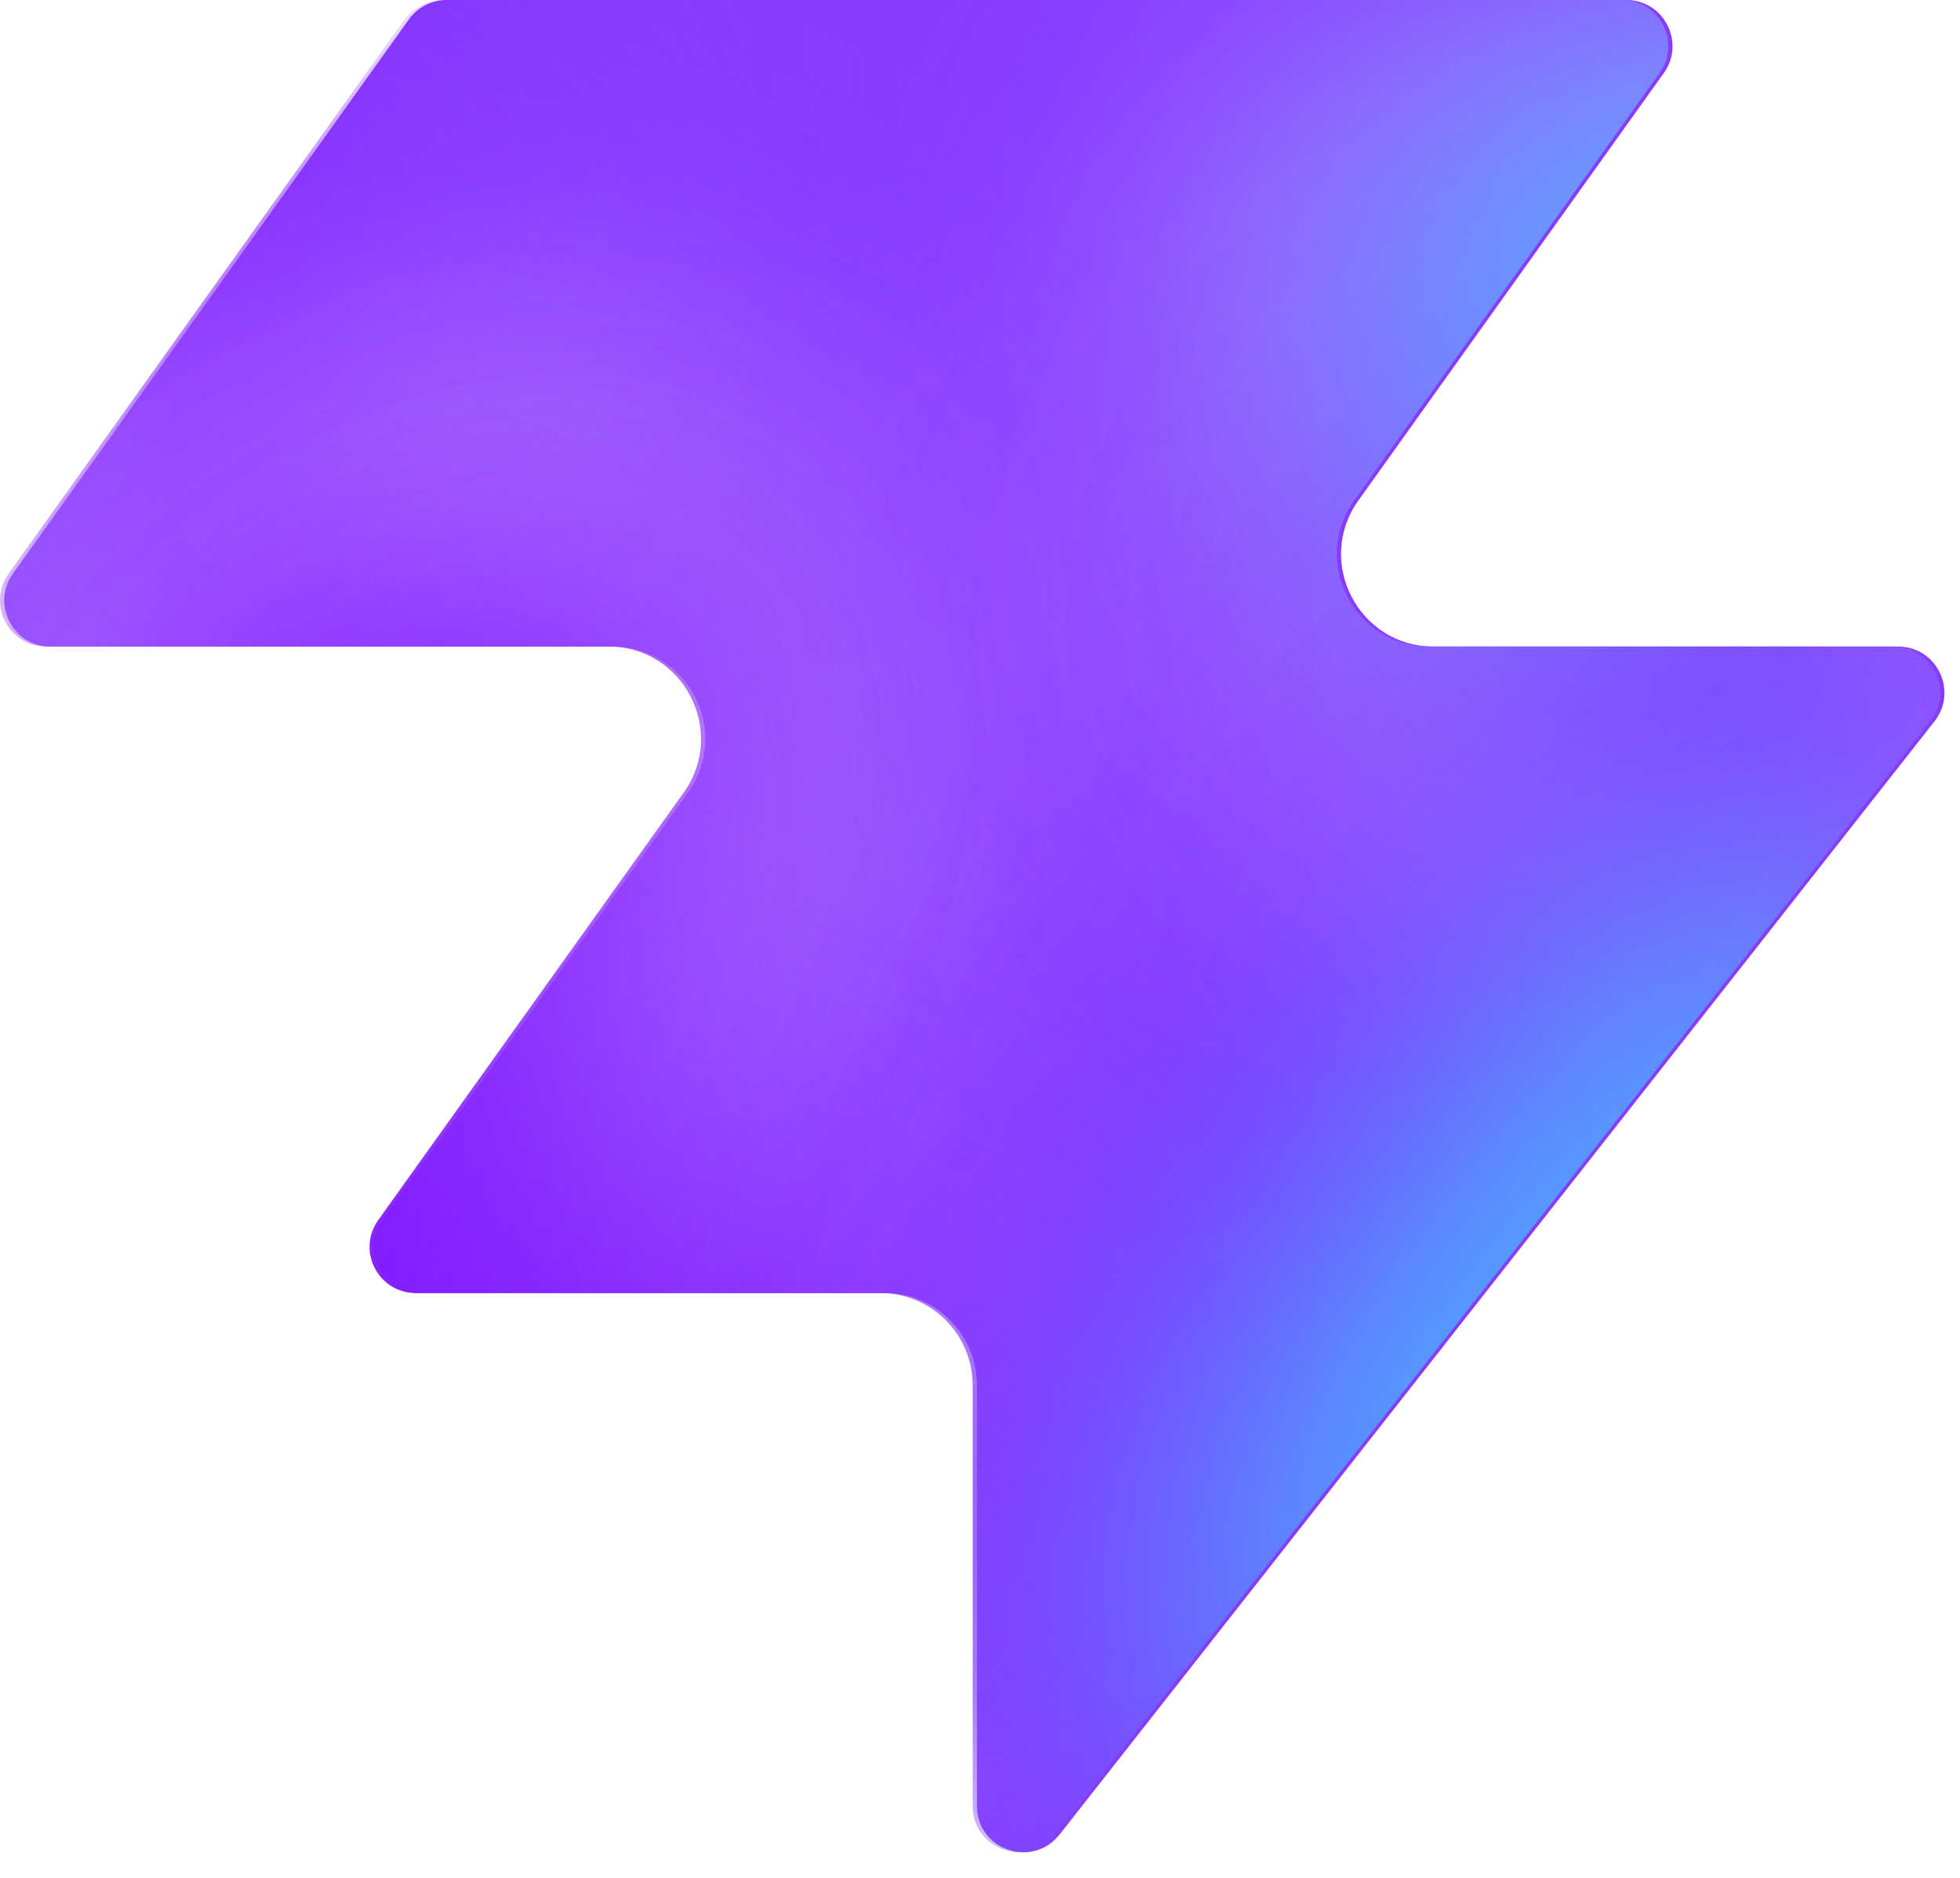
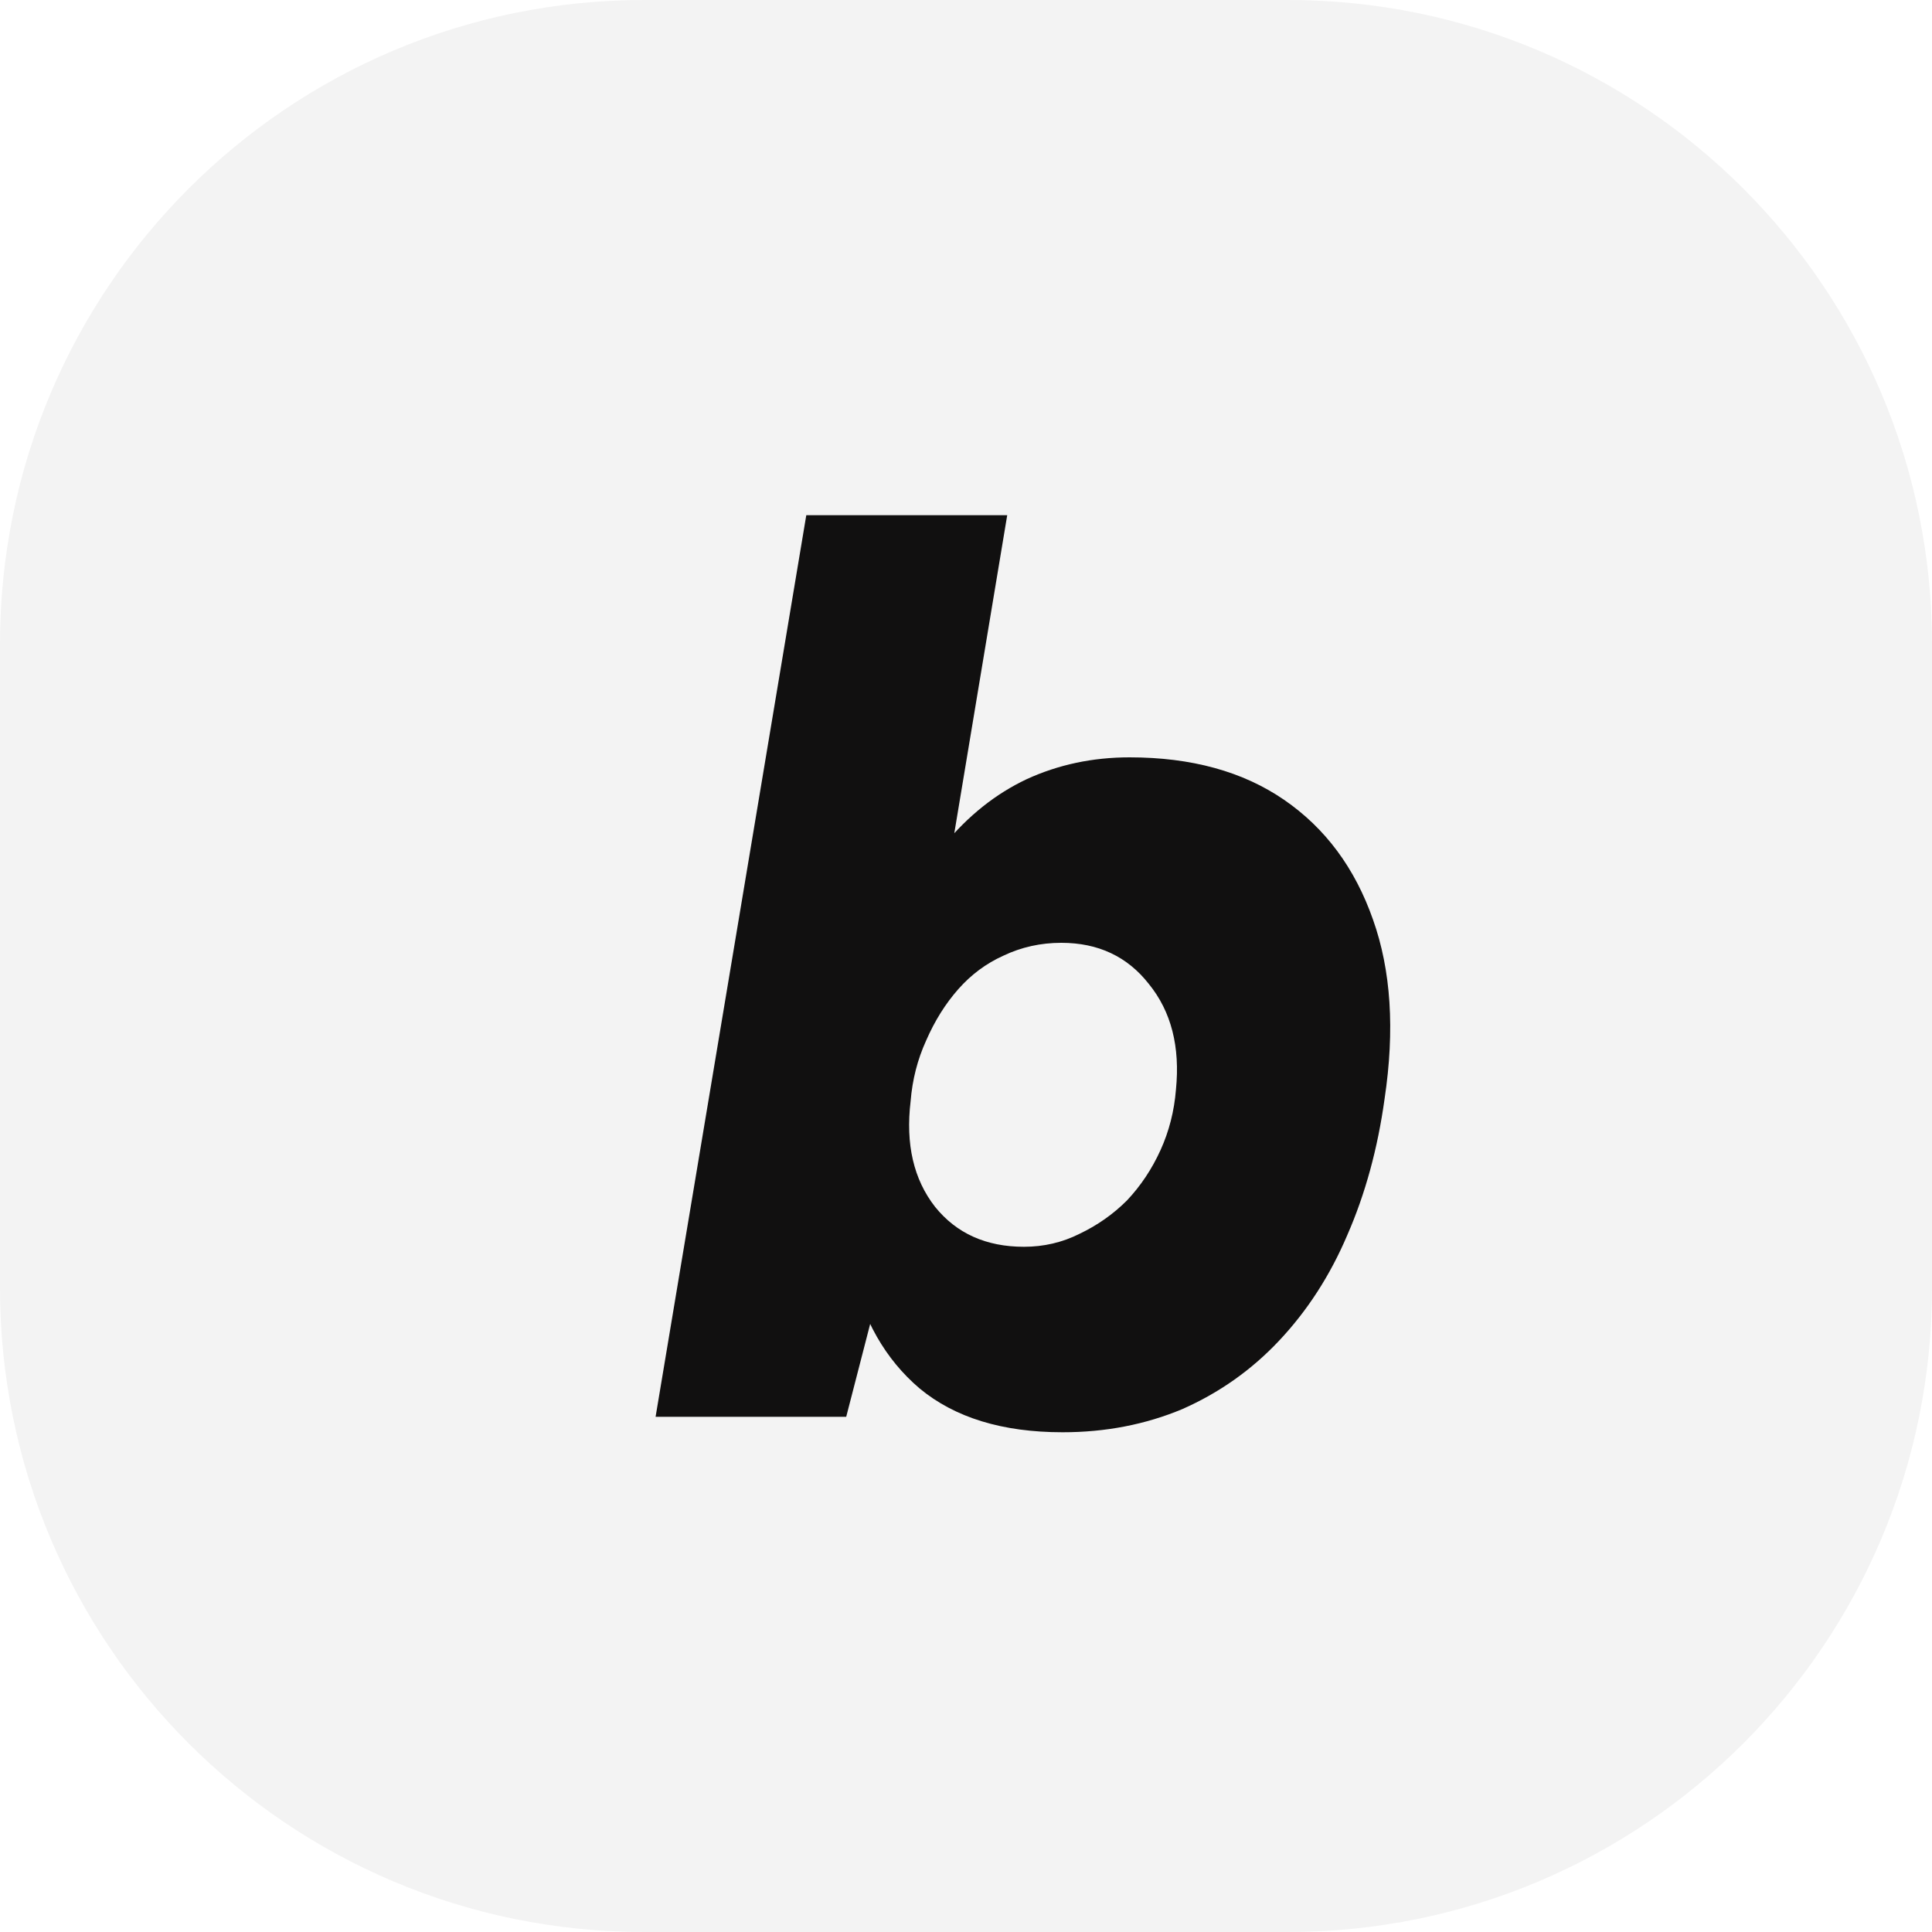
- <svg xmlns="http://www.w3.org/2000/svg" width="48" height="46" fill="none" viewBox="0 0 48 46">
-   <path fill="#863bff" d="M25.946 44.938c-.664.845-2.021.375-2.021-.698V33.937a2.26 2.26 0 0 0-2.262-2.262H10.287c-.92 0-1.456-1.04-.92-1.788l7.48-10.471c1.07-1.497 0-3.578-1.842-3.578H1.237c-.92 0-1.456-1.04-.92-1.788L10.013.474c.214-.297.556-.474.92-.474h28.894c.92 0 1.456 1.04.92 1.788l-7.48 10.471c-1.07 1.498 0 3.579 1.842 3.579h11.377c.943 0 1.473 1.088.89 1.83L25.947 44.94z" style="fill:#863bff;fill:color(display-p3 .525 .23 1);fill-opacity:1" />
-   <mask id="a" width="48" height="46" x="0" y="0" maskUnits="userSpaceOnUse" style="mask-type:alpha">
-     <path fill="#000" d="M25.842 44.938c-.664.844-2.021.375-2.021-.698V33.937a2.26 2.26 0 0 0-2.262-2.262H10.183c-.92 0-1.456-1.04-.92-1.788l7.48-10.471c1.07-1.498 0-3.579-1.842-3.579H1.133c-.92 0-1.456-1.04-.92-1.787L9.91.473c.214-.297.556-.474.92-.474h28.894c.92 0 1.456 1.04.92 1.788l-7.48 10.471c-1.07 1.498 0 3.578 1.842 3.578h11.377c.943 0 1.473 1.088.89 1.832L25.843 44.94z" style="fill:#000;fill-opacity:1" />
-   </mask>
-   <g mask="url(#a)">
-     <g filter="url(#b)">
-       <ellipse cx="5.508" cy="14.704" fill="#ede6ff" rx="5.508" ry="14.704" style="fill:#ede6ff;fill:color(display-p3 .927 .903 1);fill-opacity:1" transform="matrix(.00324 1 1 -.00324 -4.47 31.516)" />
-     </g>
-     <g filter="url(#c)">
-       <ellipse cx="10.399" cy="29.851" fill="#ede6ff" rx="10.399" ry="29.851" style="fill:#ede6ff;fill:color(display-p3 .927 .903 1);fill-opacity:1" transform="matrix(.00324 1 1 -.00324 -39.328 7.883)" />
-     </g>
-     <g filter="url(#d)">
-       <ellipse cx="5.508" cy="30.487" fill="#7e14ff" rx="5.508" ry="30.487" style="fill:#7e14ff;fill:color(display-p3 .492 .077 1);fill-opacity:1" transform="rotate(89.814 -25.913 -14.639)scale(1 -1)" />
-     </g>
-     <g filter="url(#e)">
-       <ellipse cx="5.508" cy="30.599" fill="#7e14ff" rx="5.508" ry="30.599" style="fill:#7e14ff;fill:color(display-p3 .492 .077 1);fill-opacity:1" transform="rotate(89.814 -32.644 -3.334)scale(1 -1)" />
-     </g>
-     <g filter="url(#f)">
-       <ellipse cx="5.508" cy="30.599" fill="#7e14ff" rx="5.508" ry="30.599" style="fill:#7e14ff;fill:color(display-p3 .492 .077 1);fill-opacity:1" transform="matrix(.00324 1 1 -.00324 -34.34 30.47)" />
-     </g>
-     <g filter="url(#g)">
-       <ellipse cx="14.072" cy="22.078" fill="#ede6ff" rx="14.072" ry="22.078" style="fill:#ede6ff;fill:color(display-p3 .927 .903 1);fill-opacity:1" transform="rotate(93.35 24.506 48.493)scale(-1 1)" />
-     </g>
-     <g filter="url(#h)">
-       <ellipse cx="3.47" cy="21.501" fill="#7e14ff" rx="3.47" ry="21.501" style="fill:#7e14ff;fill:color(display-p3 .492 .077 1);fill-opacity:1" transform="rotate(89.009 28.708 47.59)scale(-1 1)" />
-     </g>
-     <g filter="url(#i)">
-       <ellipse cx="3.47" cy="21.501" fill="#7e14ff" rx="3.47" ry="21.501" style="fill:#7e14ff;fill:color(display-p3 .492 .077 1);fill-opacity:1" transform="rotate(89.009 28.708 47.59)scale(-1 1)" />
-     </g>
-     <g filter="url(#j)">
-       <ellipse cx=".387" cy="8.972" fill="#7e14ff" rx="4.407" ry="29.108" style="fill:#7e14ff;fill:color(display-p3 .492 .077 1);fill-opacity:1" transform="rotate(39.51 .387 8.972)" />
-     </g>
-     <g filter="url(#k)">
-       <ellipse cx="47.523" cy="-6.092" fill="#7e14ff" rx="4.407" ry="29.108" style="fill:#7e14ff;fill:color(display-p3 .492 .077 1);fill-opacity:1" transform="rotate(37.892 47.523 -6.092)" />
-     </g>
-     <g filter="url(#l)">
-       <ellipse cx="41.412" cy="6.333" fill="#47bfff" rx="5.971" ry="9.665" style="fill:#47bfff;fill:color(display-p3 .28 .748 1);fill-opacity:1" transform="rotate(37.892 41.412 6.333)" />
-     </g>
-     <g filter="url(#m)">
-       <ellipse cx="-1.879" cy="38.332" fill="#7e14ff" rx="4.407" ry="29.108" style="fill:#7e14ff;fill:color(display-p3 .492 .077 1);fill-opacity:1" transform="rotate(37.892 -1.88 38.332)" />
-     </g>
-     <g filter="url(#n)">
-       <ellipse cx="-1.879" cy="38.332" fill="#7e14ff" rx="4.407" ry="29.108" style="fill:#7e14ff;fill:color(display-p3 .492 .077 1);fill-opacity:1" transform="rotate(37.892 -1.88 38.332)" />
-     </g>
-     <g filter="url(#o)">
-       <ellipse cx="35.651" cy="29.907" fill="#7e14ff" rx="4.407" ry="29.108" style="fill:#7e14ff;fill:color(display-p3 .492 .077 1);fill-opacity:1" transform="rotate(37.892 35.651 29.907)" />
-     </g>
-     <g filter="url(#p)">
-       <ellipse cx="38.418" cy="32.4" fill="#47bfff" rx="5.971" ry="15.297" style="fill:#47bfff;fill:color(display-p3 .28 .748 1);fill-opacity:1" transform="rotate(37.892 38.418 32.4)" />
-     </g>
-   </g>
-   <defs>
-     <filter id="b" width="60.045" height="41.654" x="-19.77" y="16.149" color-interpolation-filters="sRGB" filterUnits="userSpaceOnUse">
-       <feFlood flood-opacity="0" result="BackgroundImageFix" />
-       <feBlend in="SourceGraphic" in2="BackgroundImageFix" result="shape" />
-       <feGaussianBlur result="effect1_foregroundBlur_2002_17158" stdDeviation="7.659" />
-     </filter>
-     <filter id="c" width="90.34" height="51.437" x="-54.613" y="-7.533" color-interpolation-filters="sRGB" filterUnits="userSpaceOnUse">
-       <feFlood flood-opacity="0" result="BackgroundImageFix" />
-       <feBlend in="SourceGraphic" in2="BackgroundImageFix" result="shape" />
-       <feGaussianBlur result="effect1_foregroundBlur_2002_17158" stdDeviation="7.659" />
-     </filter>
-     <filter id="d" width="79.355" height="29.4" x="-49.64" y="2.03" color-interpolation-filters="sRGB" filterUnits="userSpaceOnUse">
-       <feFlood flood-opacity="0" result="BackgroundImageFix" />
-       <feBlend in="SourceGraphic" in2="BackgroundImageFix" result="shape" />
-       <feGaussianBlur result="effect1_foregroundBlur_2002_17158" stdDeviation="4.596" />
-     </filter>
-     <filter id="e" width="79.579" height="29.4" x="-45.045" y="20.029" color-interpolation-filters="sRGB" filterUnits="userSpaceOnUse">
-       <feFlood flood-opacity="0" result="BackgroundImageFix" />
-       <feBlend in="SourceGraphic" in2="BackgroundImageFix" result="shape" />
-       <feGaussianBlur result="effect1_foregroundBlur_2002_17158" stdDeviation="4.596" />
-     </filter>
-     <filter id="f" width="79.579" height="29.4" x="-43.513" y="21.178" color-interpolation-filters="sRGB" filterUnits="userSpaceOnUse">
-       <feFlood flood-opacity="0" result="BackgroundImageFix" />
-       <feBlend in="SourceGraphic" in2="BackgroundImageFix" result="shape" />
-       <feGaussianBlur result="effect1_foregroundBlur_2002_17158" stdDeviation="4.596" />
-     </filter>
-     <filter id="g" width="74.749" height="58.852" x="15.756" y="-17.901" color-interpolation-filters="sRGB" filterUnits="userSpaceOnUse">
-       <feFlood flood-opacity="0" result="BackgroundImageFix" />
-       <feBlend in="SourceGraphic" in2="BackgroundImageFix" result="shape" />
-       <feGaussianBlur result="effect1_foregroundBlur_2002_17158" stdDeviation="7.659" />
-     </filter>
-     <filter id="h" width="61.377" height="25.362" x="23.548" y="2.284" color-interpolation-filters="sRGB" filterUnits="userSpaceOnUse">
-       <feFlood flood-opacity="0" result="BackgroundImageFix" />
-       <feBlend in="SourceGraphic" in2="BackgroundImageFix" result="shape" />
-       <feGaussianBlur result="effect1_foregroundBlur_2002_17158" stdDeviation="4.596" />
-     </filter>
-     <filter id="i" width="61.377" height="25.362" x="23.548" y="2.284" color-interpolation-filters="sRGB" filterUnits="userSpaceOnUse">
-       <feFlood flood-opacity="0" result="BackgroundImageFix" />
-       <feBlend in="SourceGraphic" in2="BackgroundImageFix" result="shape" />
-       <feGaussianBlur result="effect1_foregroundBlur_2002_17158" stdDeviation="4.596" />
-     </filter>
-     <filter id="j" width="56.045" height="63.649" x="-27.636" y="-22.853" color-interpolation-filters="sRGB" filterUnits="userSpaceOnUse">
-       <feFlood flood-opacity="0" result="BackgroundImageFix" />
-       <feBlend in="SourceGraphic" in2="BackgroundImageFix" result="shape" />
-       <feGaussianBlur result="effect1_foregroundBlur_2002_17158" stdDeviation="4.596" />
-     </filter>
-     <filter id="k" width="54.814" height="64.646" x="20.116" y="-38.415" color-interpolation-filters="sRGB" filterUnits="userSpaceOnUse">
-       <feFlood flood-opacity="0" result="BackgroundImageFix" />
-       <feBlend in="SourceGraphic" in2="BackgroundImageFix" result="shape" />
-       <feGaussianBlur result="effect1_foregroundBlur_2002_17158" stdDeviation="4.596" />
-     </filter>
-     <filter id="l" width="33.541" height="35.313" x="24.641" y="-11.323" color-interpolation-filters="sRGB" filterUnits="userSpaceOnUse">
-       <feFlood flood-opacity="0" result="BackgroundImageFix" />
-       <feBlend in="SourceGraphic" in2="BackgroundImageFix" result="shape" />
-       <feGaussianBlur result="effect1_foregroundBlur_2002_17158" stdDeviation="4.596" />
-     </filter>
-     <filter id="m" width="54.814" height="64.646" x="-29.286" y="6.009" color-interpolation-filters="sRGB" filterUnits="userSpaceOnUse">
-       <feFlood flood-opacity="0" result="BackgroundImageFix" />
-       <feBlend in="SourceGraphic" in2="BackgroundImageFix" result="shape" />
-       <feGaussianBlur result="effect1_foregroundBlur_2002_17158" stdDeviation="4.596" />
-     </filter>
-     <filter id="n" width="54.814" height="64.646" x="-29.286" y="6.009" color-interpolation-filters="sRGB" filterUnits="userSpaceOnUse">
-       <feFlood flood-opacity="0" result="BackgroundImageFix" />
-       <feBlend in="SourceGraphic" in2="BackgroundImageFix" result="shape" />
-       <feGaussianBlur result="effect1_foregroundBlur_2002_17158" stdDeviation="4.596" />
-     </filter>
-     <filter id="o" width="54.814" height="64.646" x="8.244" y="-2.416" color-interpolation-filters="sRGB" filterUnits="userSpaceOnUse">
-       <feFlood flood-opacity="0" result="BackgroundImageFix" />
-       <feBlend in="SourceGraphic" in2="BackgroundImageFix" result="shape" />
-       <feGaussianBlur result="effect1_foregroundBlur_2002_17158" stdDeviation="4.596" />
-     </filter>
-     <filter id="p" width="39.409" height="43.623" x="18.713" y="10.588" color-interpolation-filters="sRGB" filterUnits="userSpaceOnUse">
-       <feFlood flood-opacity="0" result="BackgroundImageFix" />
-       <feBlend in="SourceGraphic" in2="BackgroundImageFix" result="shape" />
-       <feGaussianBlur result="effect1_foregroundBlur_2002_17158" stdDeviation="4.596" />
-     </filter>
-   </defs>
+ <svg xmlns="http://www.w3.org/2000/svg" width="45" height="45" viewBox="0 0 45 45" fill="none">
+   <rect width="45" height="45" rx="15" fill="#F3F3F3" />
+   <path d="M15.27 33L18.78 12H23.46L20.43 30.21L19.71 33H15.27ZM26.31 17.64C27.75 17.64 28.95 17.97 29.91 18.63C30.87 19.29 31.56 20.22 31.98 21.42C32.4 22.6 32.49 23.99 32.25 25.59C32.09 26.75 31.8 27.81 31.38 28.77C30.98 29.71 30.45 30.53 29.79 31.23C29.15 31.91 28.4 32.44 27.54 32.82C26.68 33.18 25.75 33.36 24.75 33.36C23.35 33.36 22.24 33.02 21.42 32.34C20.62 31.66 20.09 30.73 19.83 29.55C19.59 28.35 19.58 26.98 19.8 25.44C19.96 24.2 20.22 23.1 20.58 22.14C20.96 21.16 21.43 20.34 21.99 19.68C22.55 19 23.19 18.49 23.91 18.15C24.65 17.81 25.45 17.64 26.31 17.64ZM24.72 21.96C24.24 21.96 23.79 22.06 23.37 22.26C22.97 22.44 22.62 22.7 22.32 23.04C22.02 23.38 21.77 23.78 21.57 24.24C21.37 24.68 21.25 25.15 21.21 25.65C21.09 26.65 21.28 27.47 21.78 28.11C22.28 28.73 22.97 29.04 23.85 29.04C24.31 29.04 24.74 28.94 25.14 28.74C25.56 28.54 25.93 28.28 26.25 27.96C26.57 27.62 26.83 27.23 27.03 26.79C27.23 26.35 27.35 25.88 27.39 25.38C27.49 24.38 27.28 23.56 26.76 22.92C26.26 22.28 25.58 21.96 24.72 21.96Z" fill="#111010" />
</svg>
